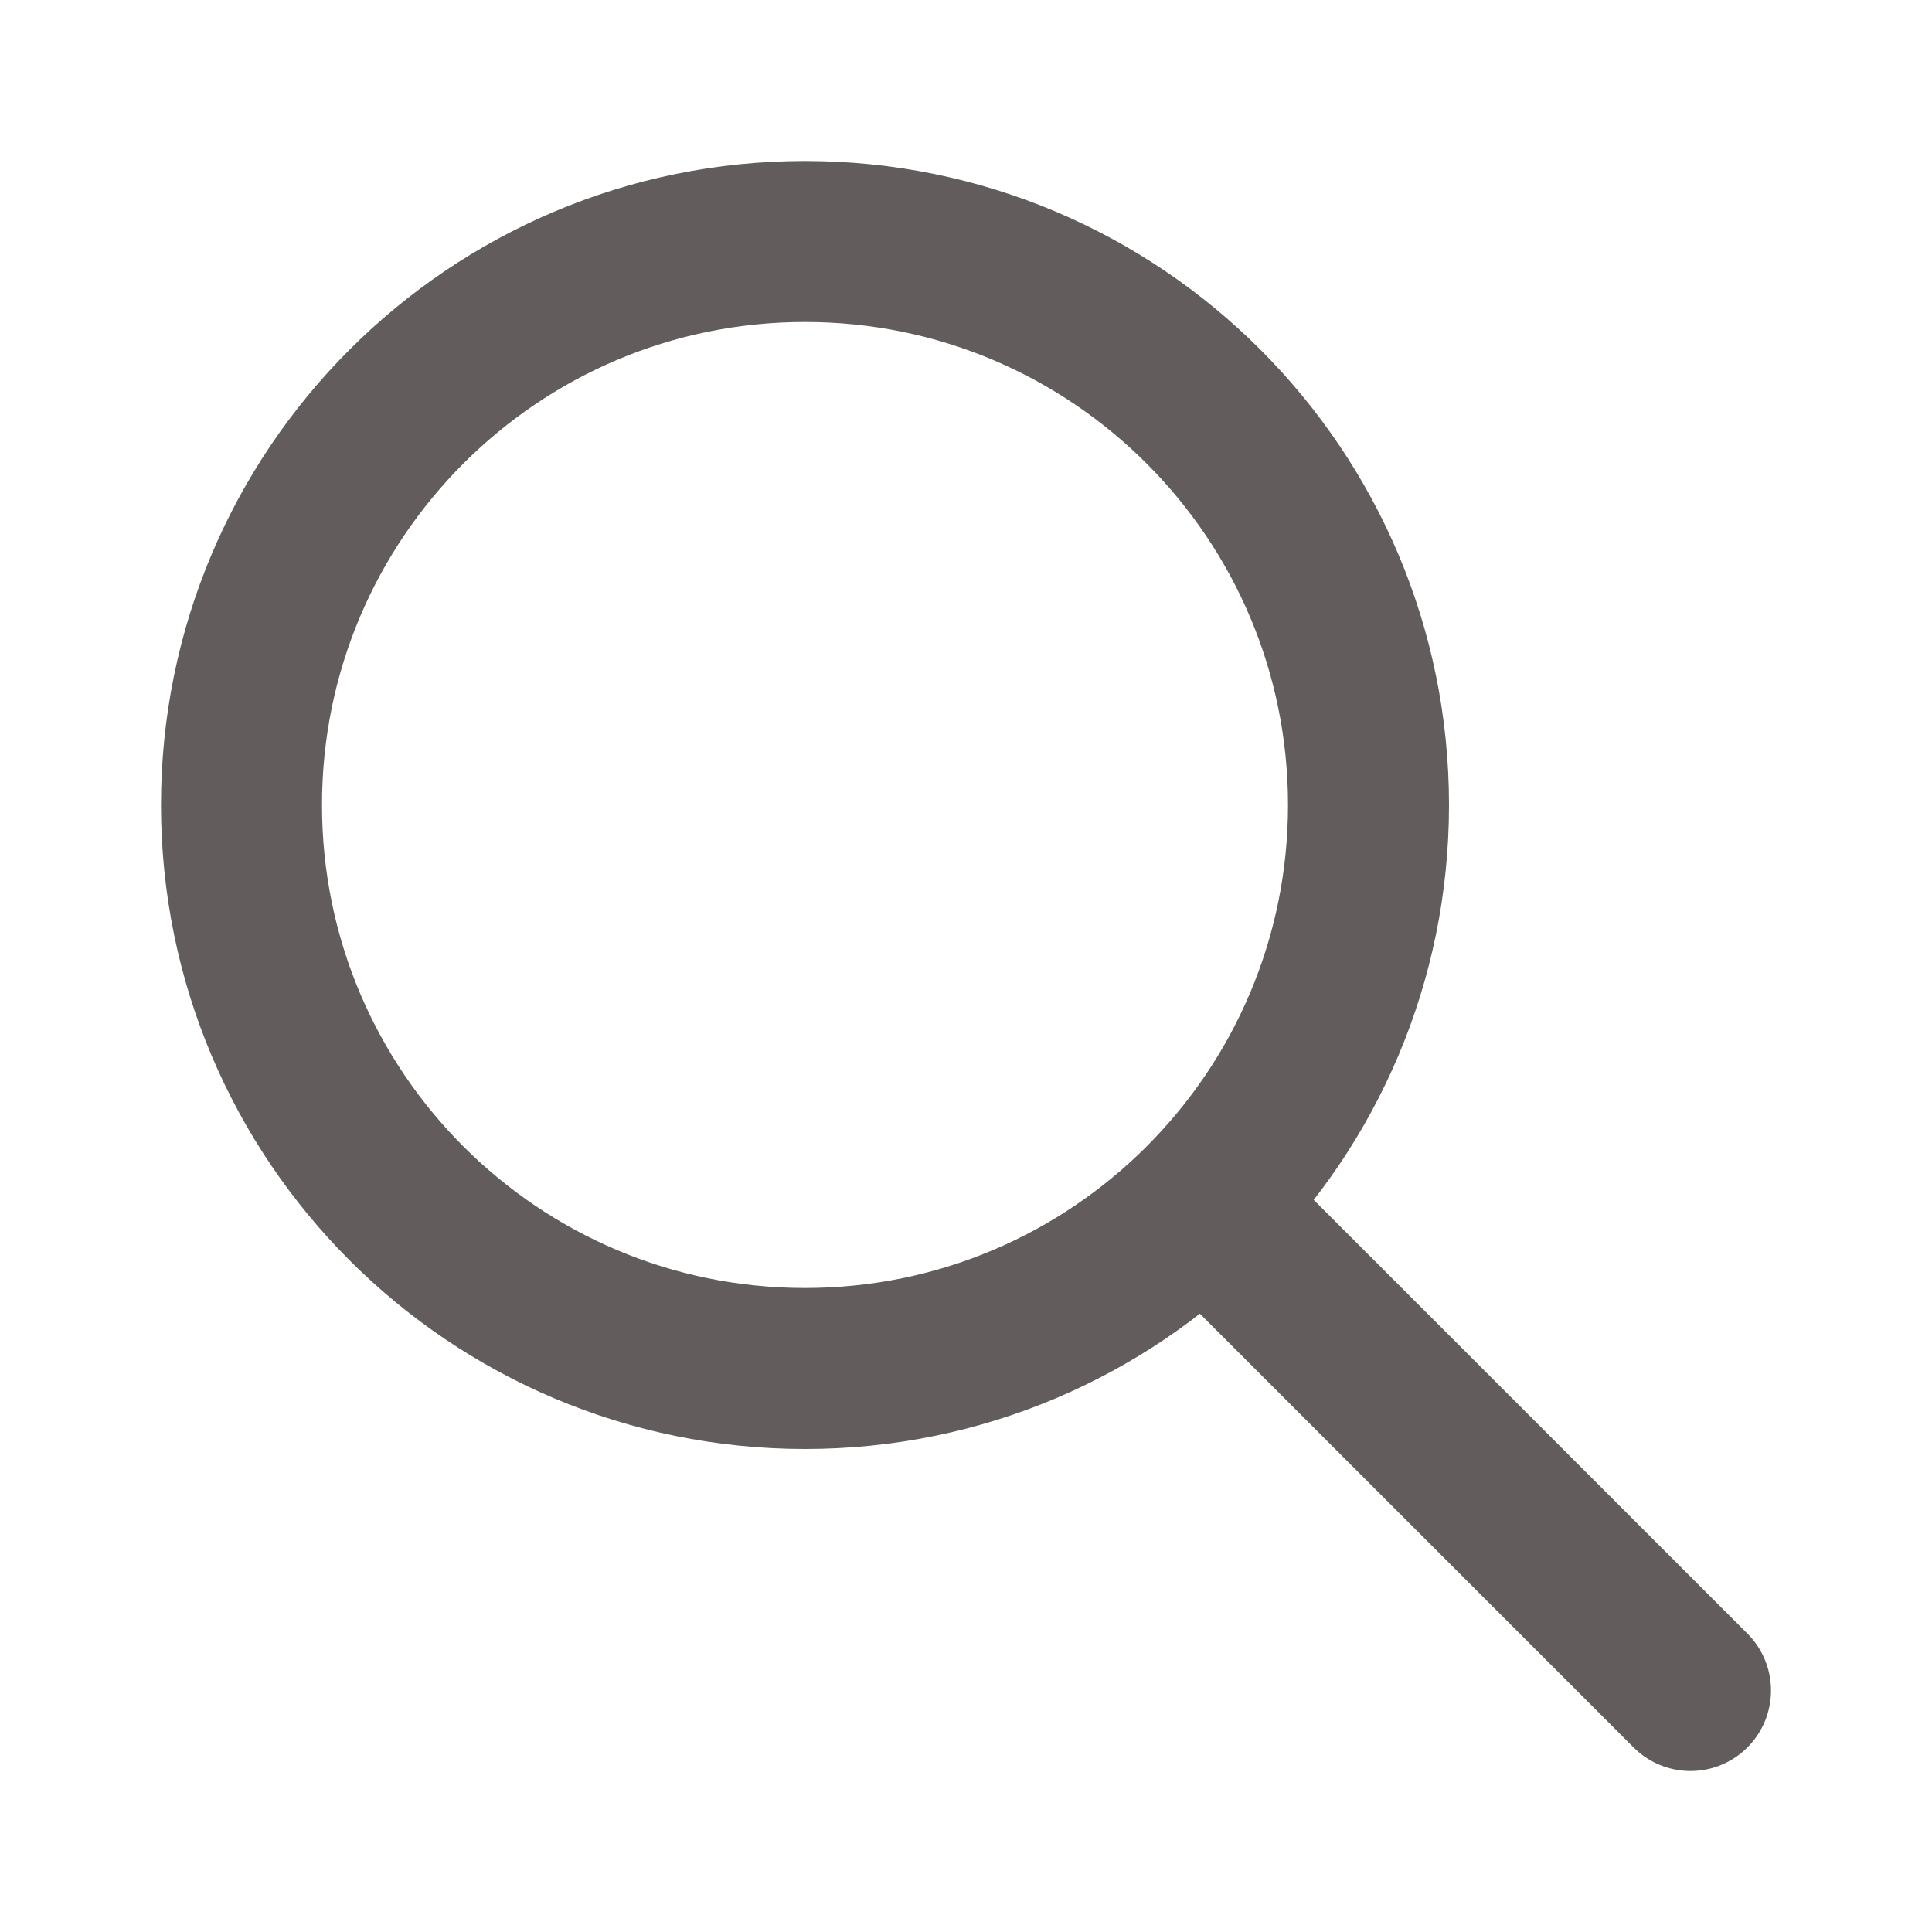
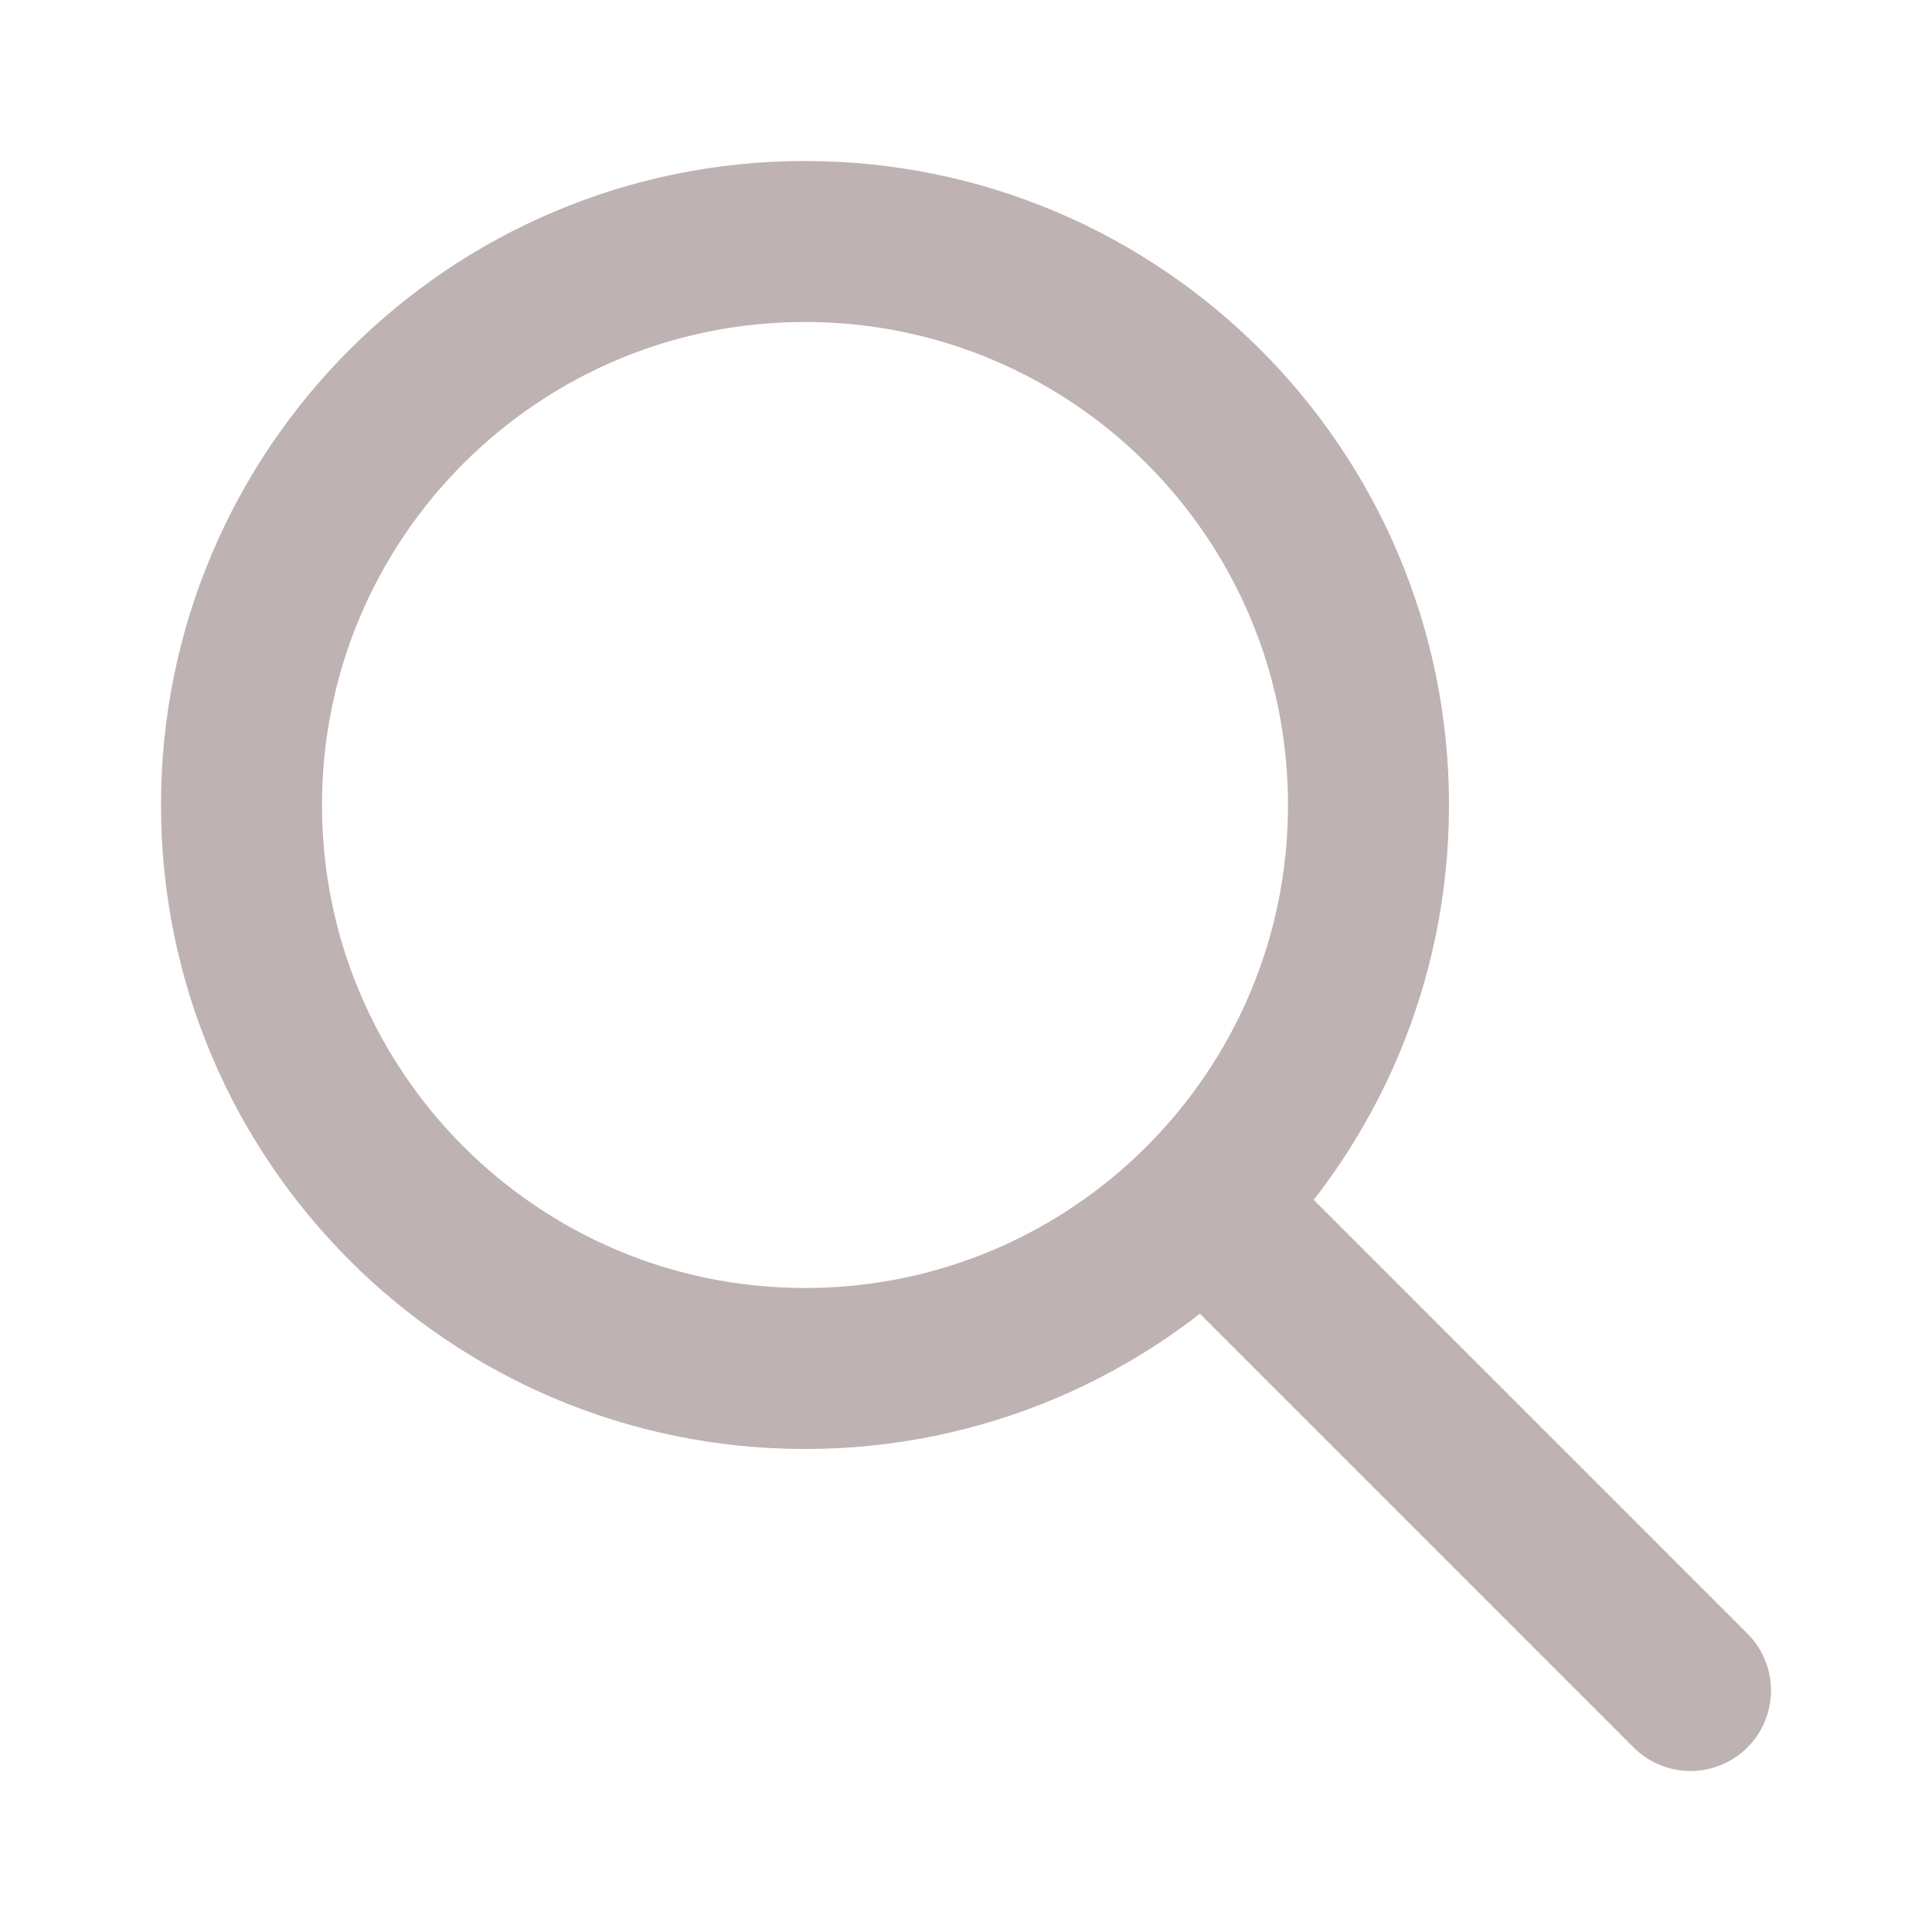
- <svg xmlns="http://www.w3.org/2000/svg" fill="none" viewBox="0 0 24 24" stroke-width="2" stroke="#635C5C">
-   <path stroke-linecap="round" stroke-linejoin="round" d="M21 21l-6-6m2-5a7 7 0 11-14 0 7 7 0 0114 0z" />
+ <svg xmlns="http://www.w3.org/2000/svg" fill="none" viewBox="0 0 24 24" stroke-width="2" stroke="#bfb2b2" transform="matrix(1, 0, 0, 1, 0, 0)">
+   <path stroke-linecap="round" stroke-linejoin="round" d="M21 21l-6-6m2-5a7 7 0 11-14 0 7 7 0 0114 0z" fill="none" />
</svg>
